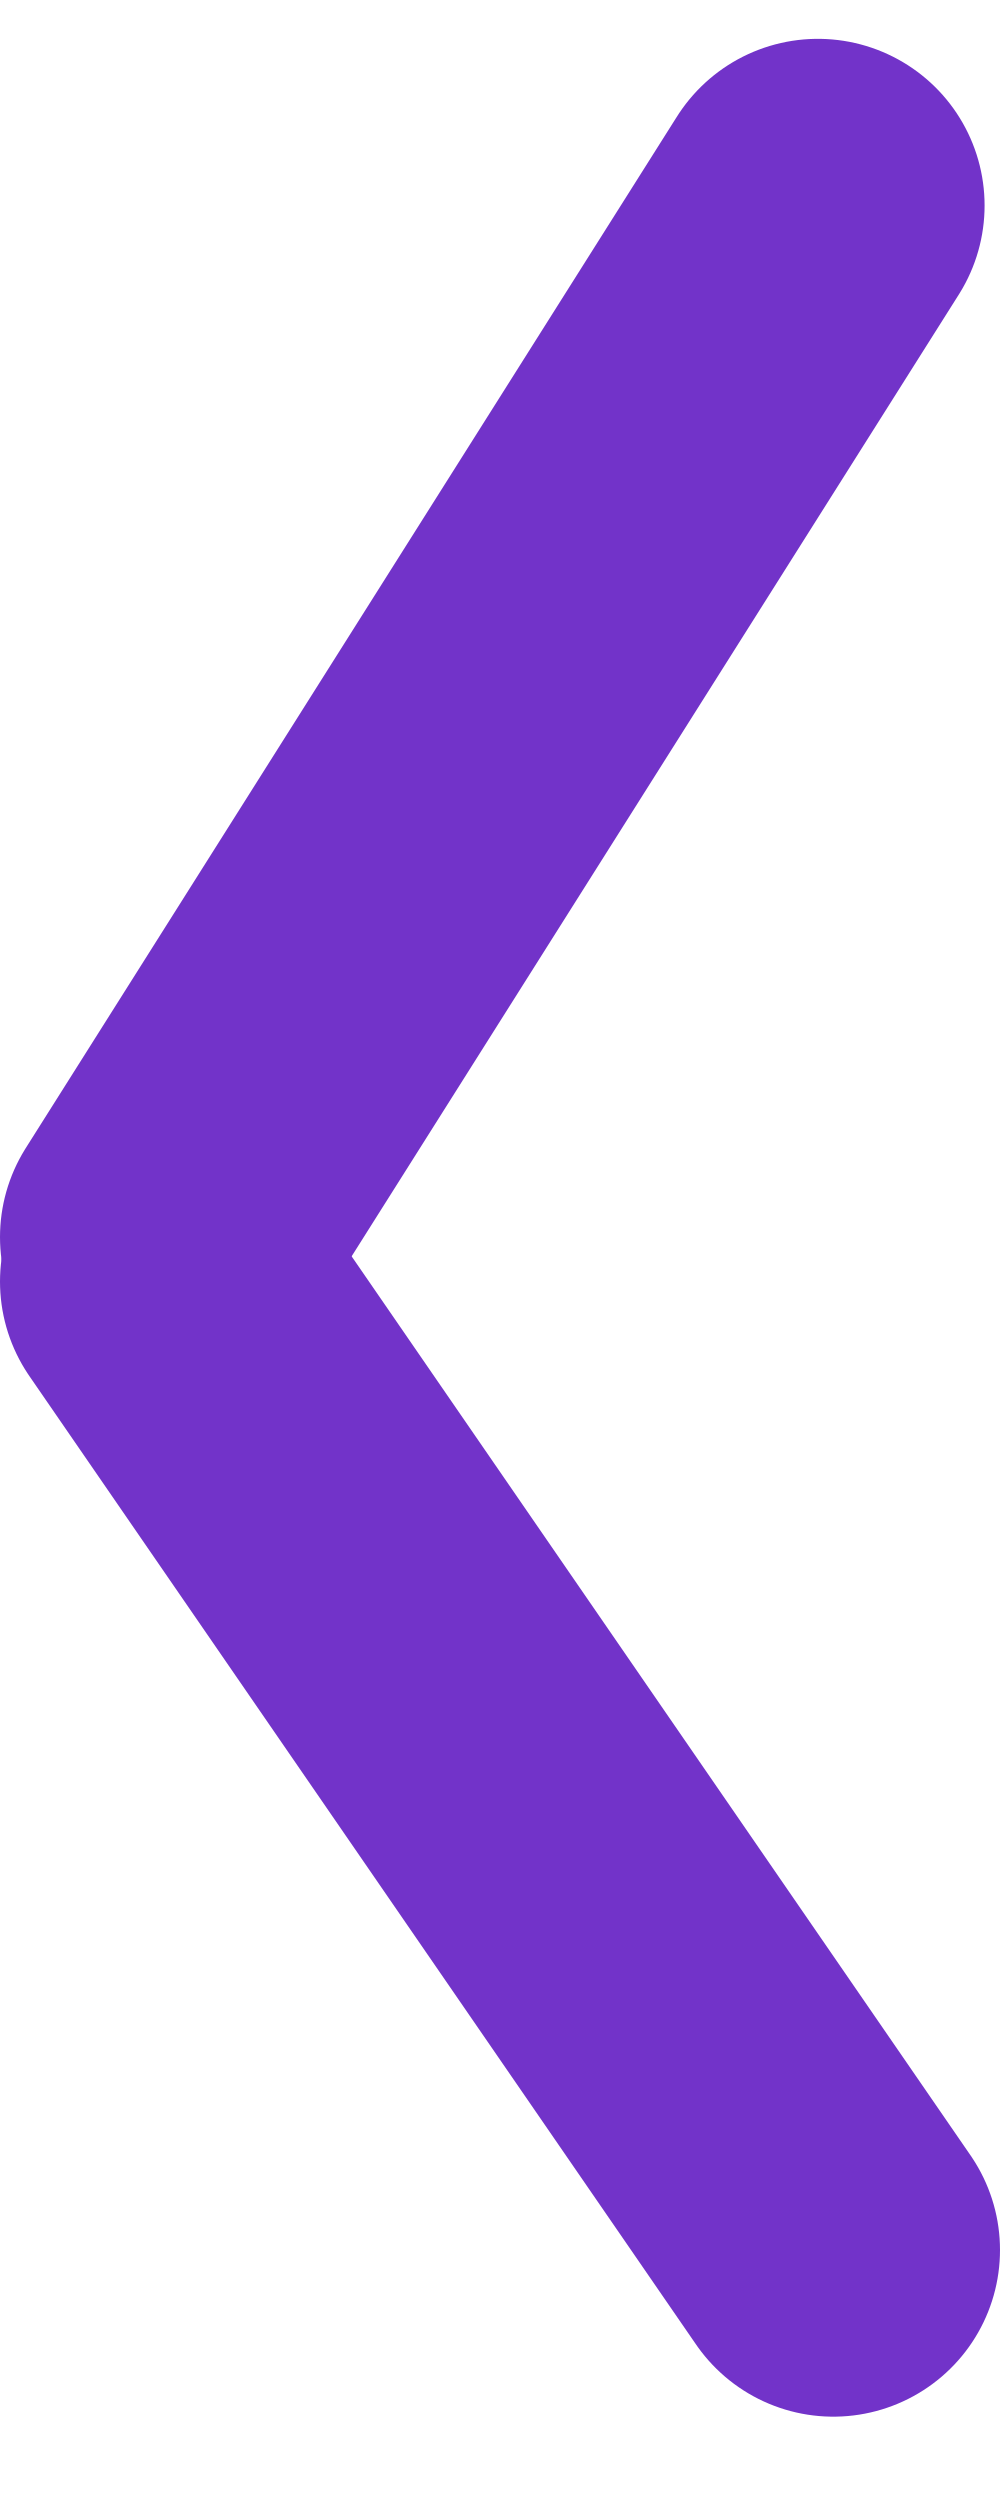
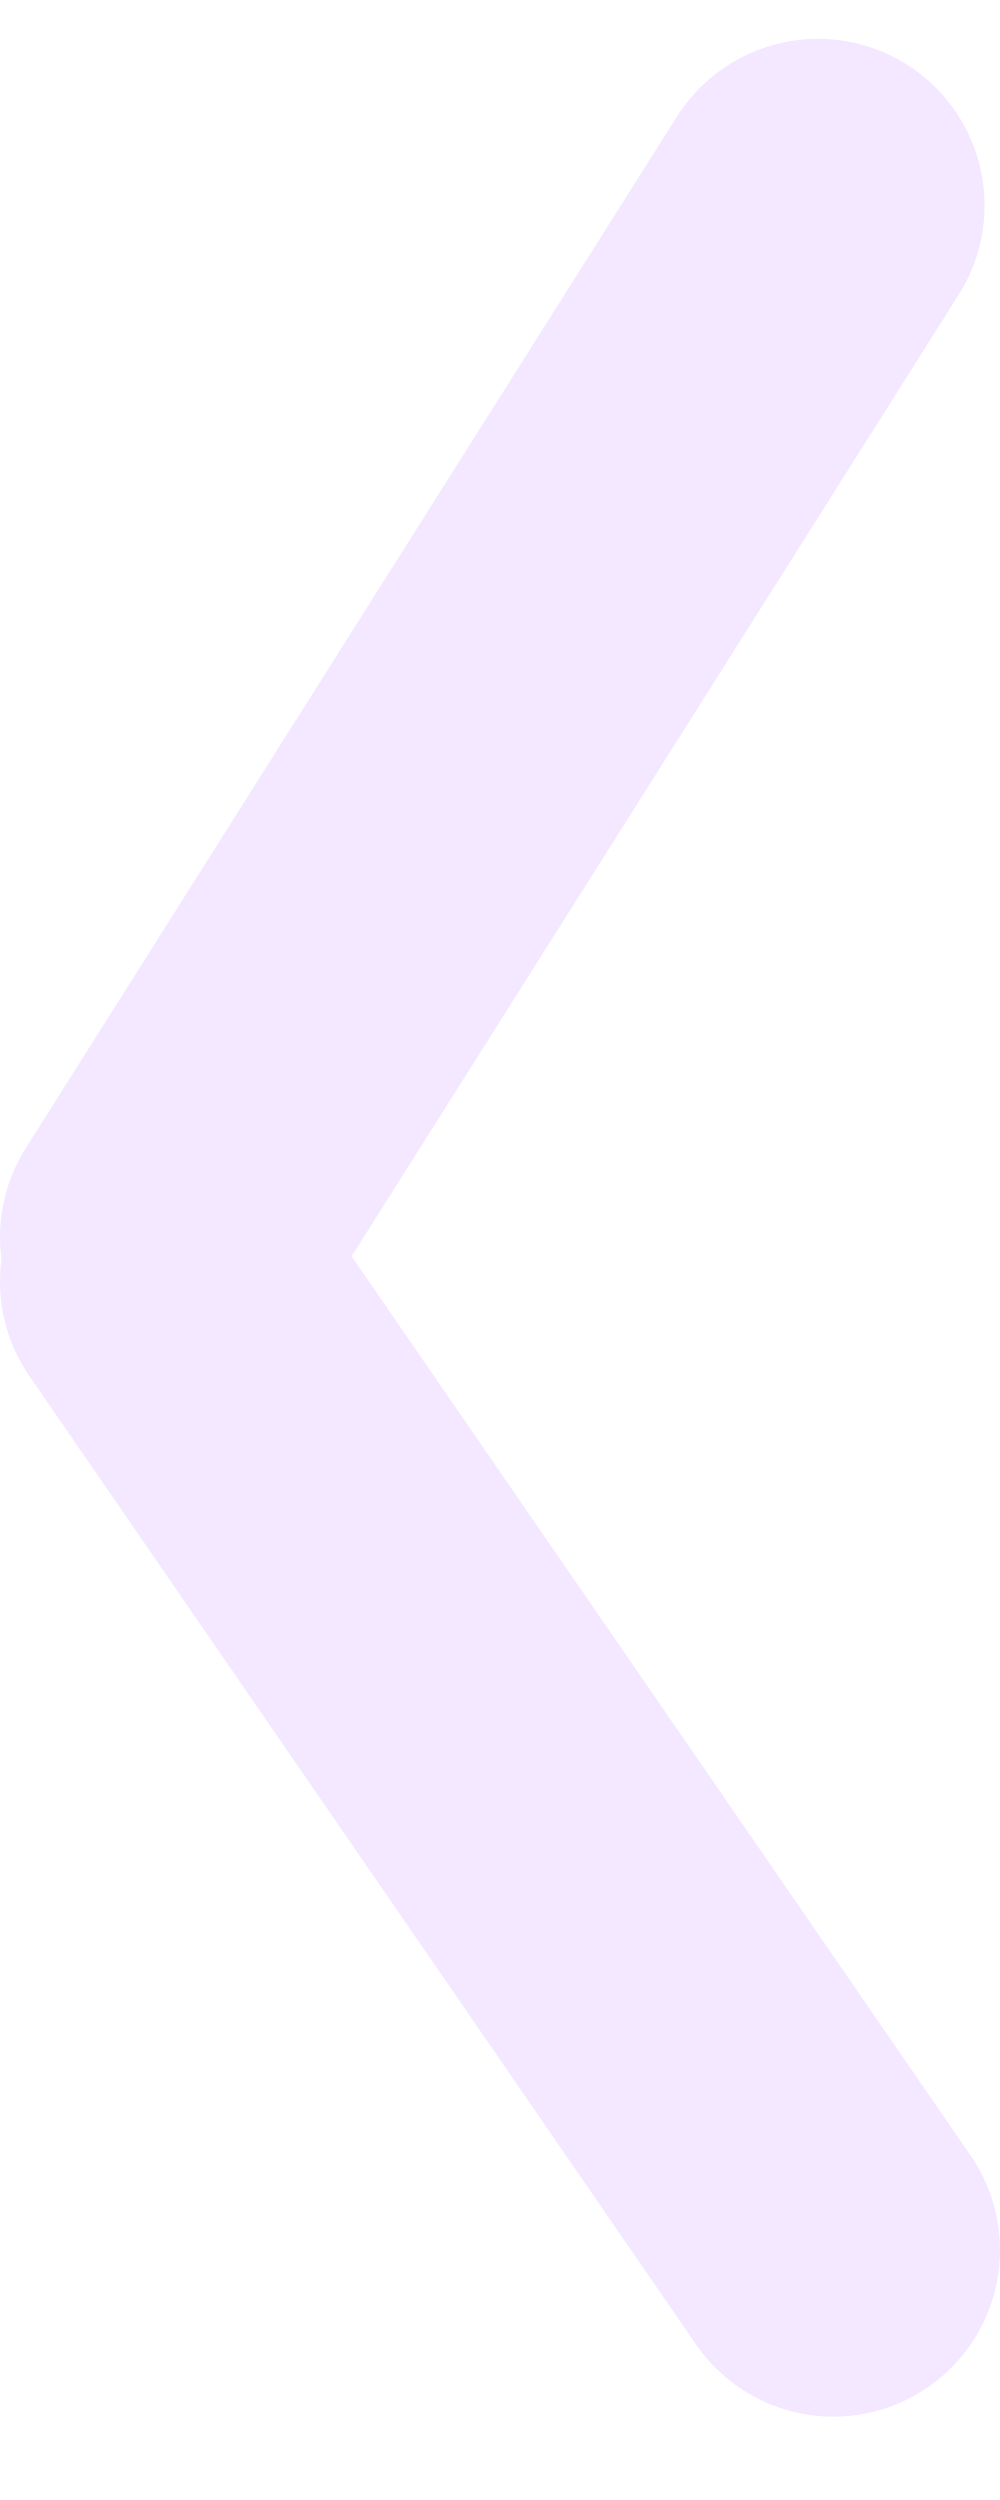
<svg xmlns="http://www.w3.org/2000/svg" width="12" height="30" viewBox="0 0 12 30" fill="none">
-   <path d="M2 14.845L9.815 2.466" stroke="#7233C9" stroke-width="4" stroke-linecap="round" />
-   <path d="M2 15.379L10 27" stroke="#7233C9" stroke-width="4" stroke-linecap="round" />
+   <path d="M2 14.845L9.815 2.466" stroke="#F3E8FF" stroke-width="4" stroke-linecap="round" />
+   <path d="M2 15.379L10 27" stroke="#F3E8FF" stroke-width="4" stroke-linecap="round" />
</svg>
